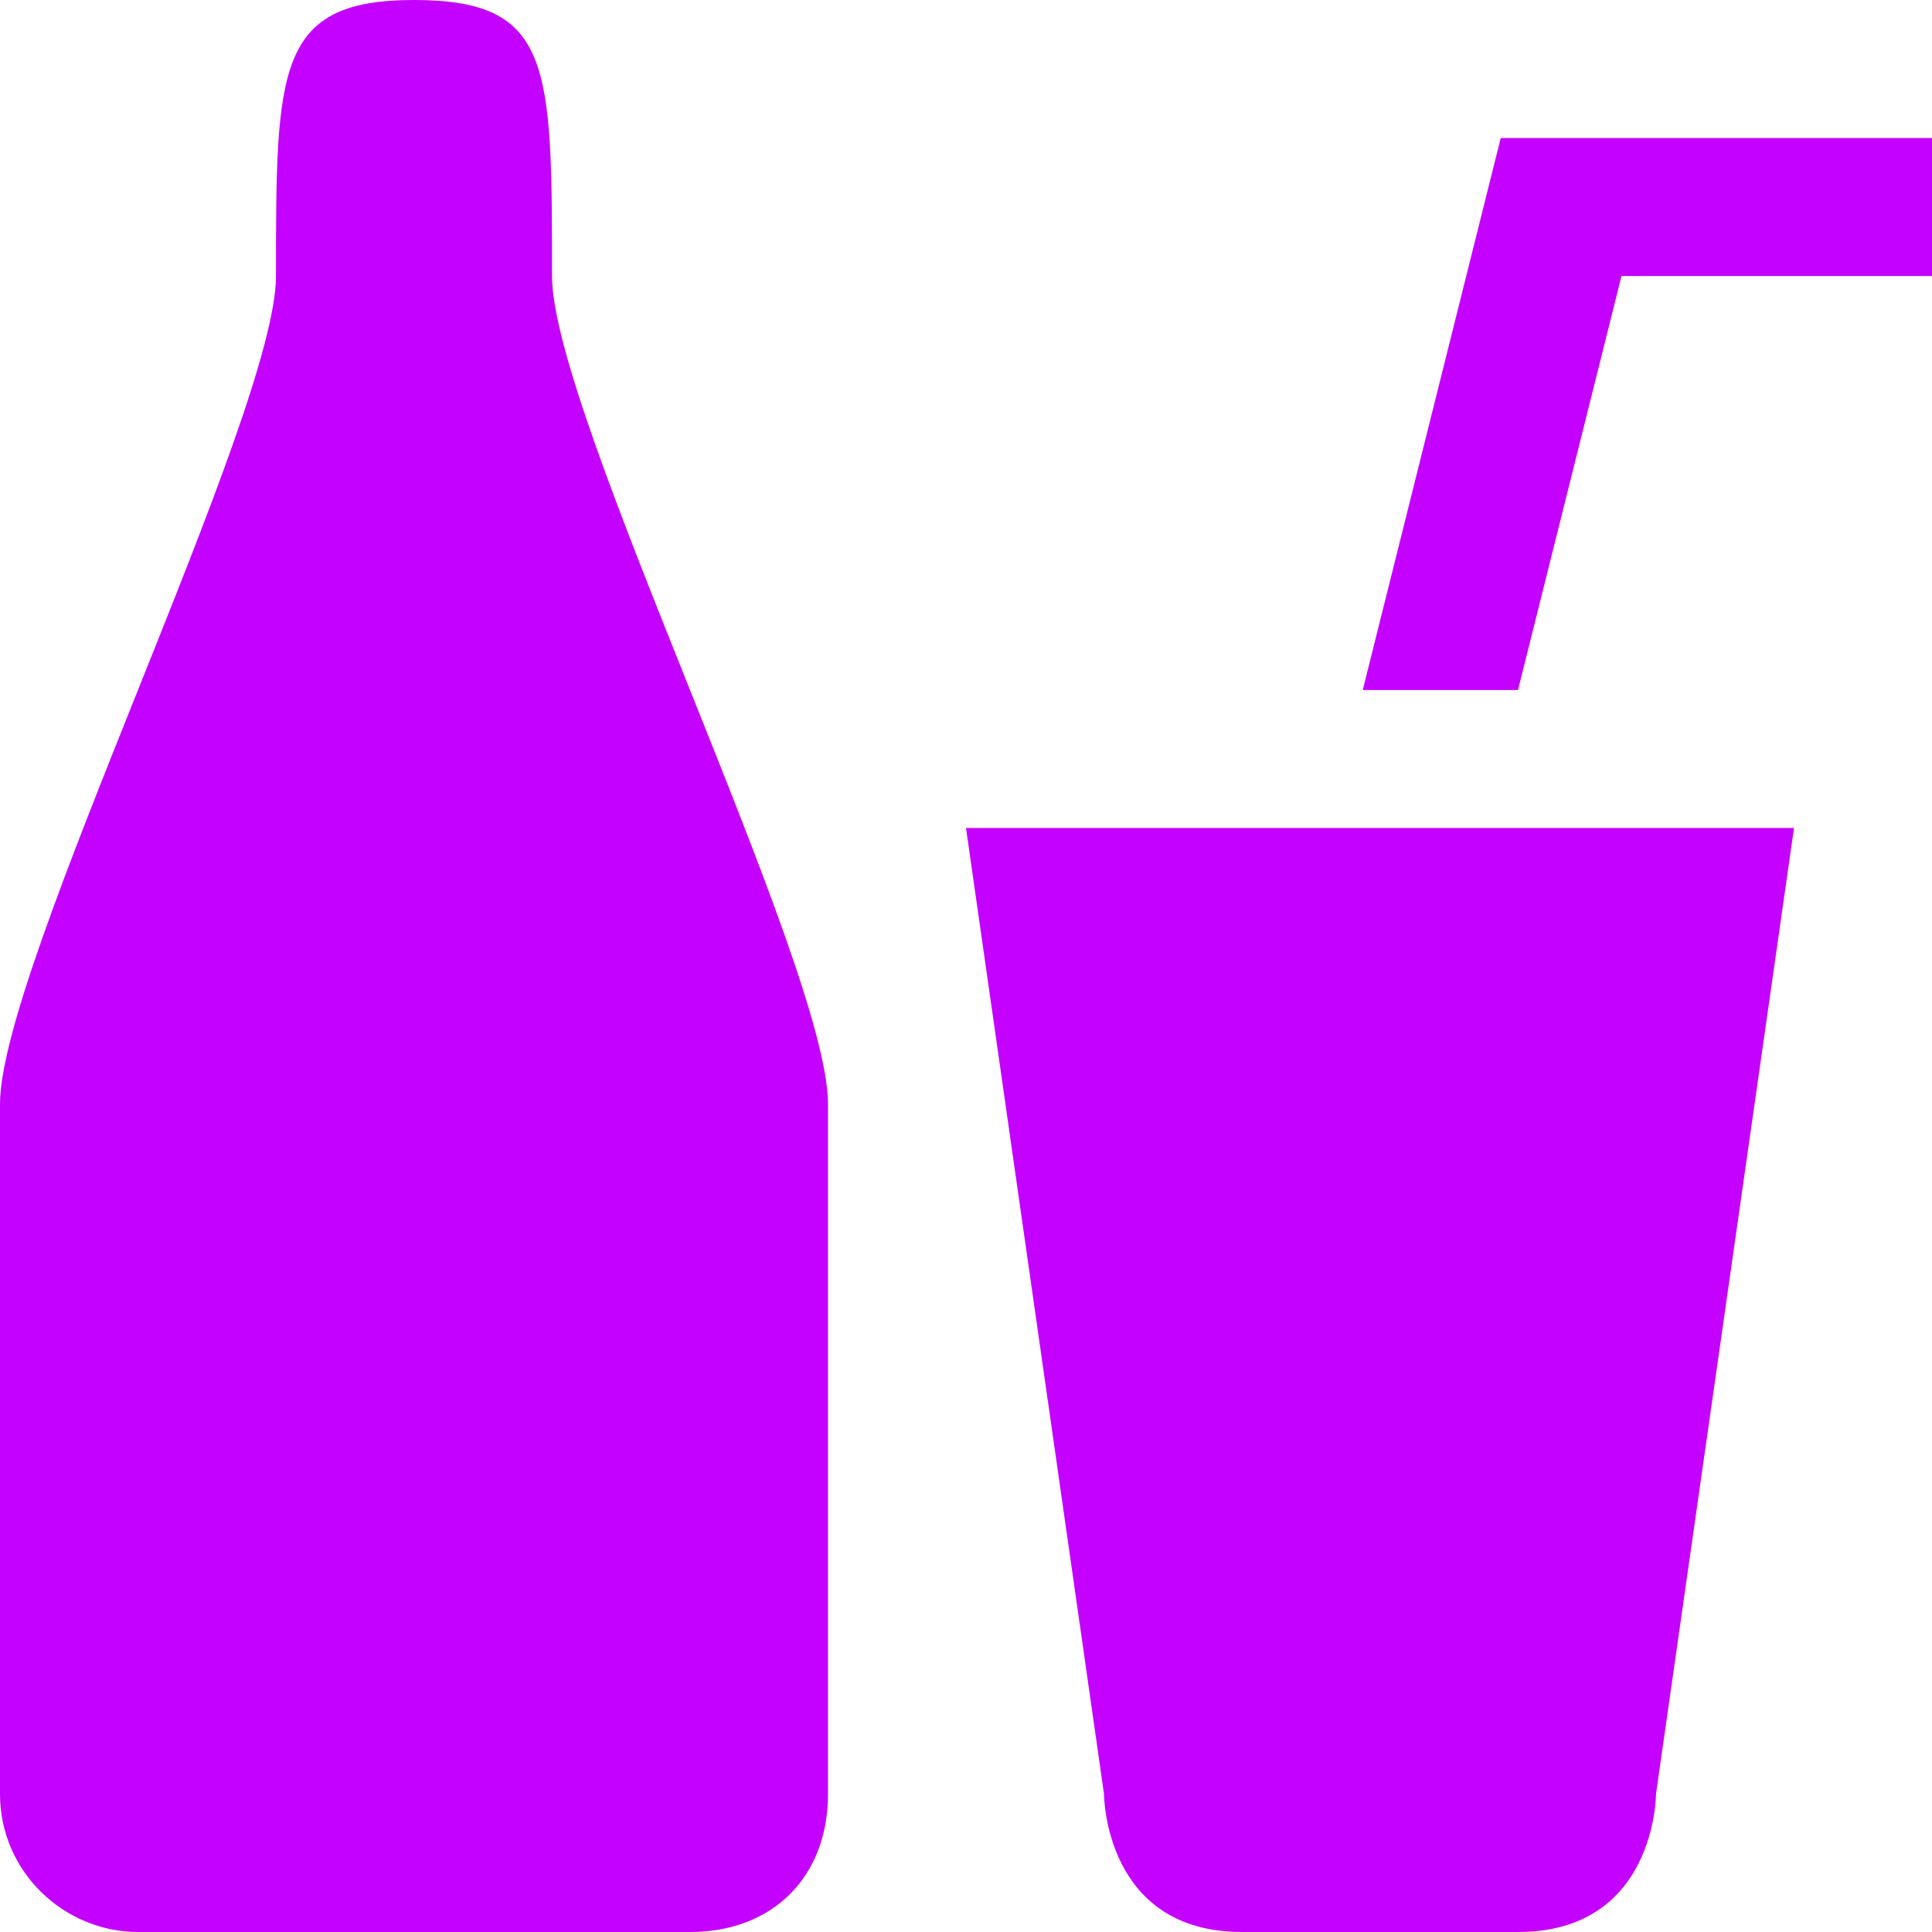
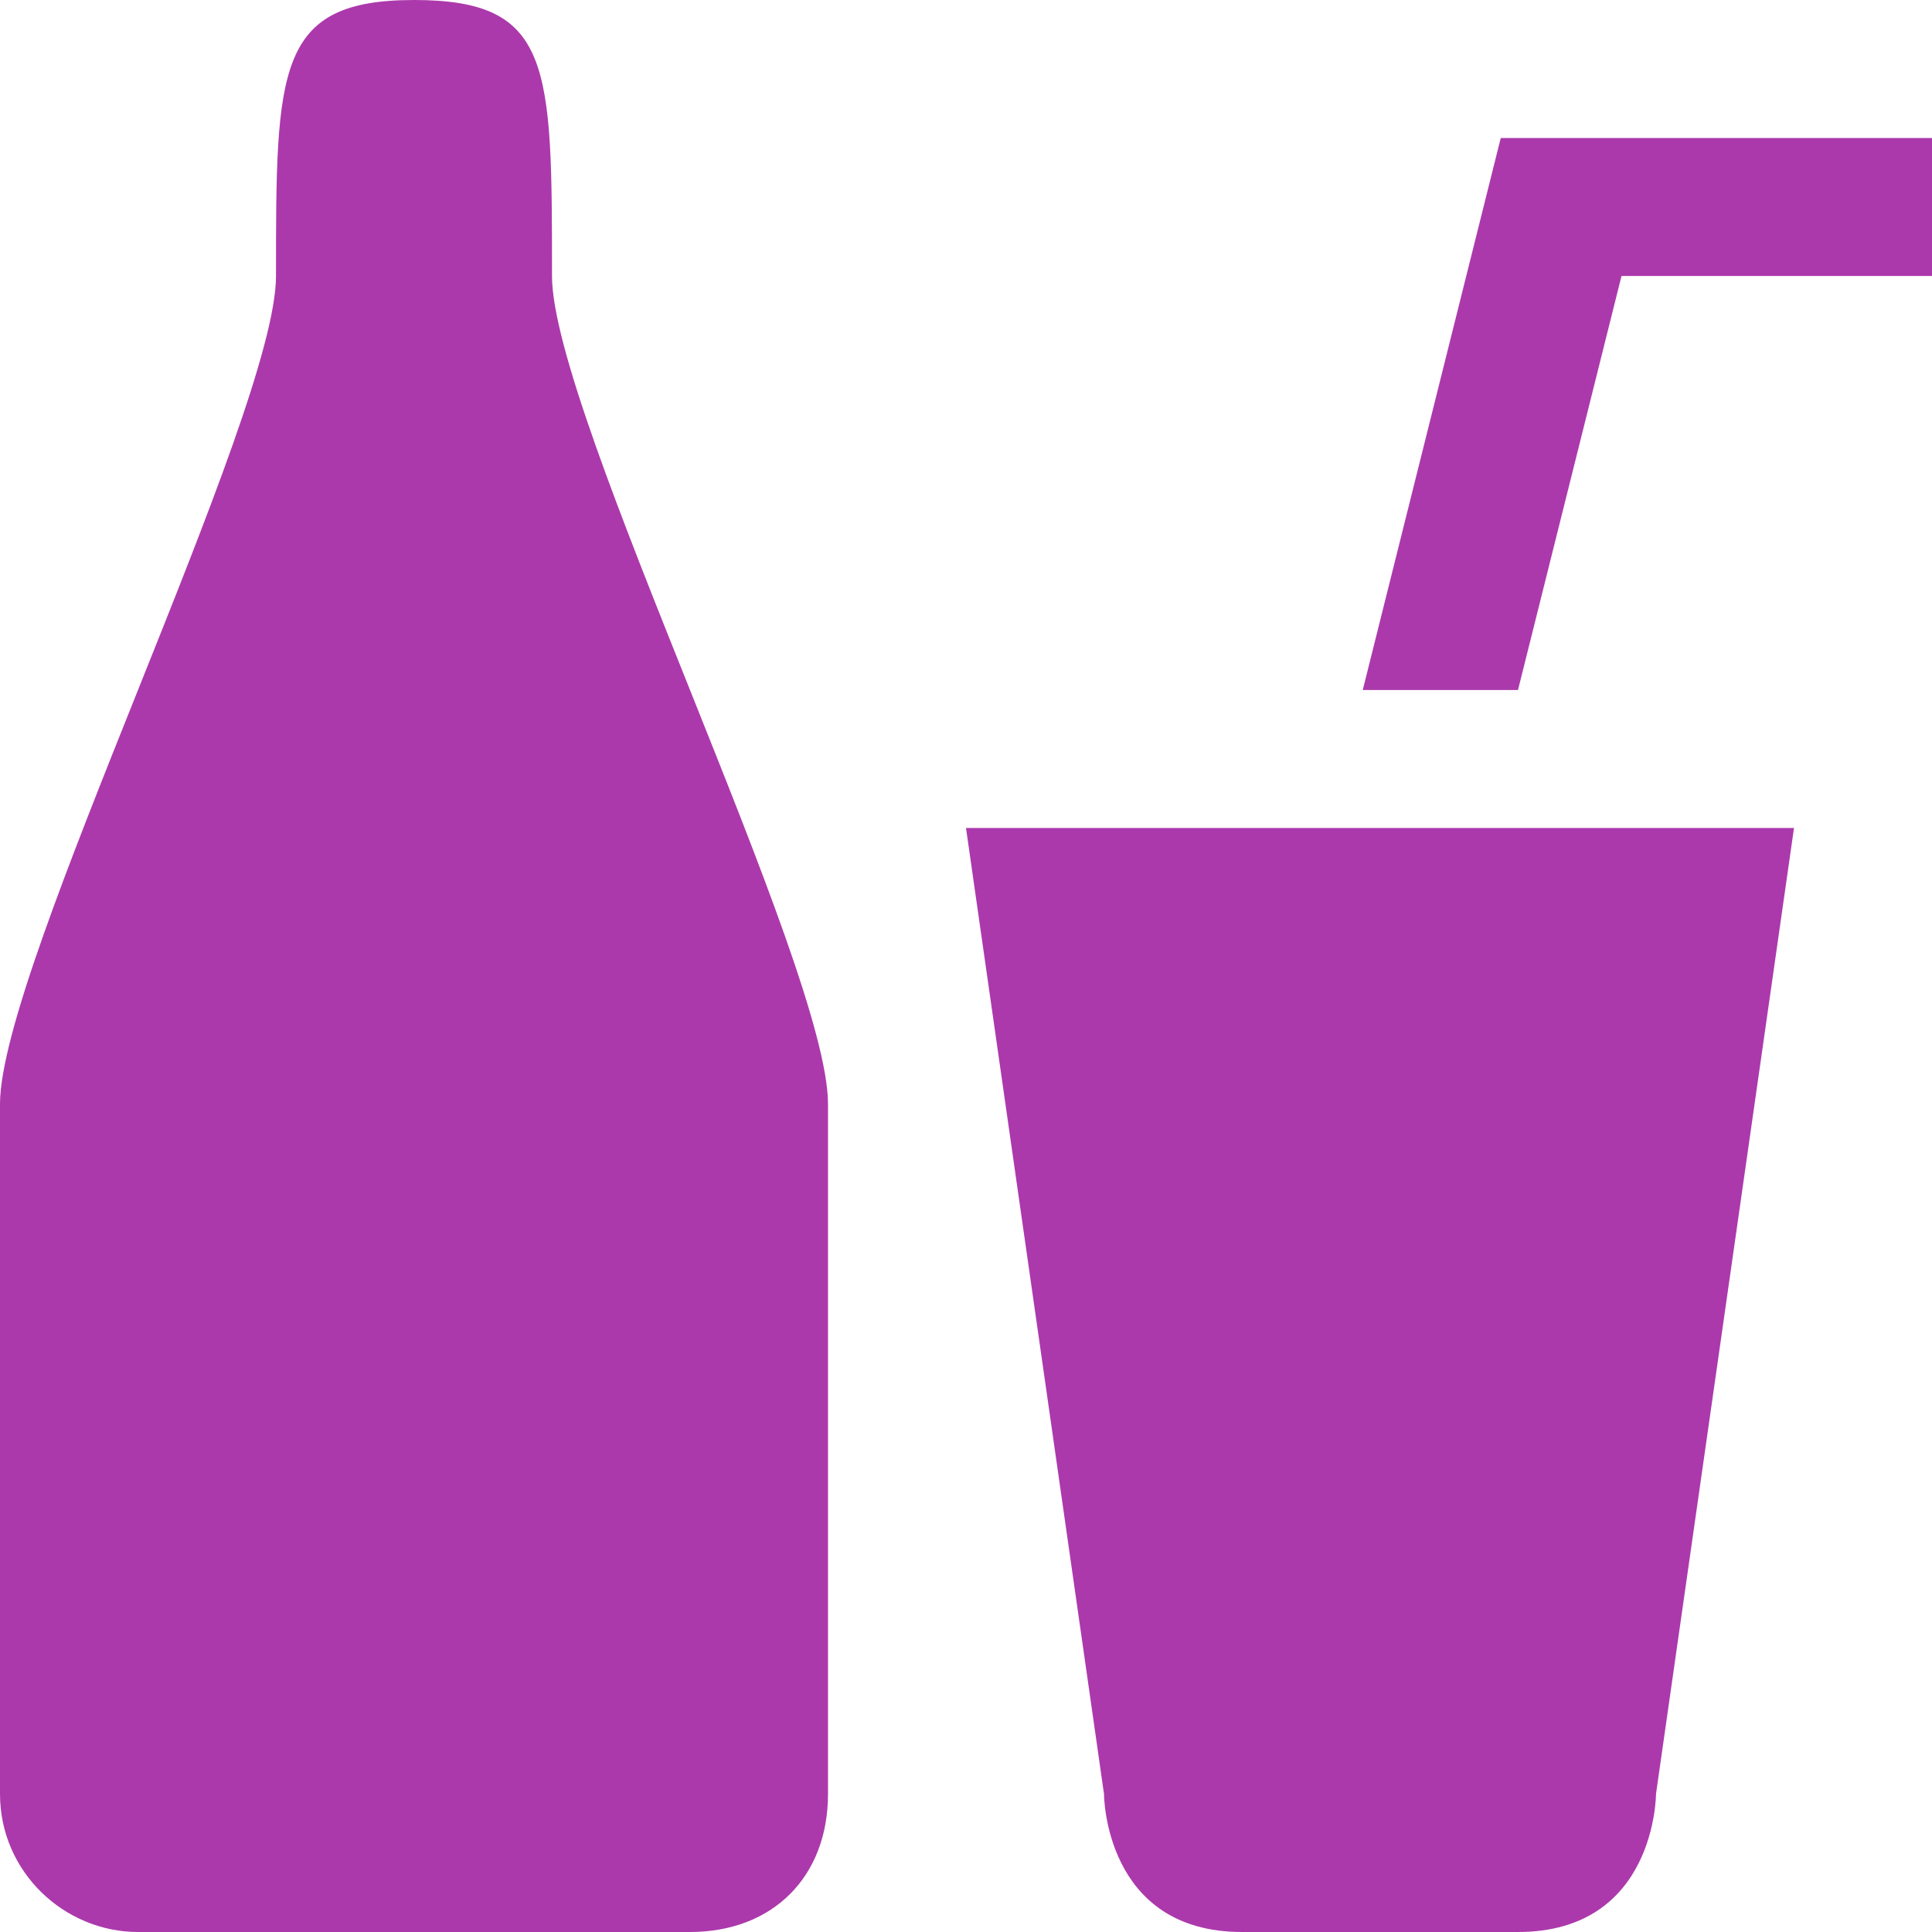
<svg xmlns="http://www.w3.org/2000/svg" id="svg2" viewBox="0 0 14 14" height="14" width="14" version="1.1">
  <defs id="defs6" />
  <rect style="fill:none;stroke:none;visibility:hidden" id="canvas" y="0" x="0" height="14" width="14" />
-   <path id="beverages" d="M 3,0 C 2,0 2,0.502 2,2 2,3 0,7 0,8 l 0,5 c 0,0.566 0.467,1 1,1 l 4,0 c 0.6,0 1,-0.4 1,-1 L 6,8 C 6,7 4,3 4,2 4,0.469 4,0 3,0 z m 7.875,1 -1,4 L 11,5 11.75,2 14,2 14,1 z M 7,6 8,13 c 0,0 0,1 1,1 l 2,0 c 1,0 1,-1 1,-1 l 1,-7 z" style="fill:#C400FF;fill-opacity:1;stroke:none" />
+   <path id="beverages" d="M 3,0 C 2,0 2,0.502 2,2 2,3 0,7 0,8 l 0,5 c 0,0.566 0.467,1 1,1 l 4,0 c 0.6,0 1,-0.4 1,-1 L 6,8 C 6,7 4,3 4,2 4,0.469 4,0 3,0 z m 7.875,1 -1,4 L 11,5 11.75,2 14,2 14,1 z M 7,6 8,13 c 0,0 0,1 1,1 l 2,0 c 1,0 1,-1 1,-1 l 1,-7 z" style="fill:#ac39ac;fill-opacity:1;stroke:none" />
</svg>
